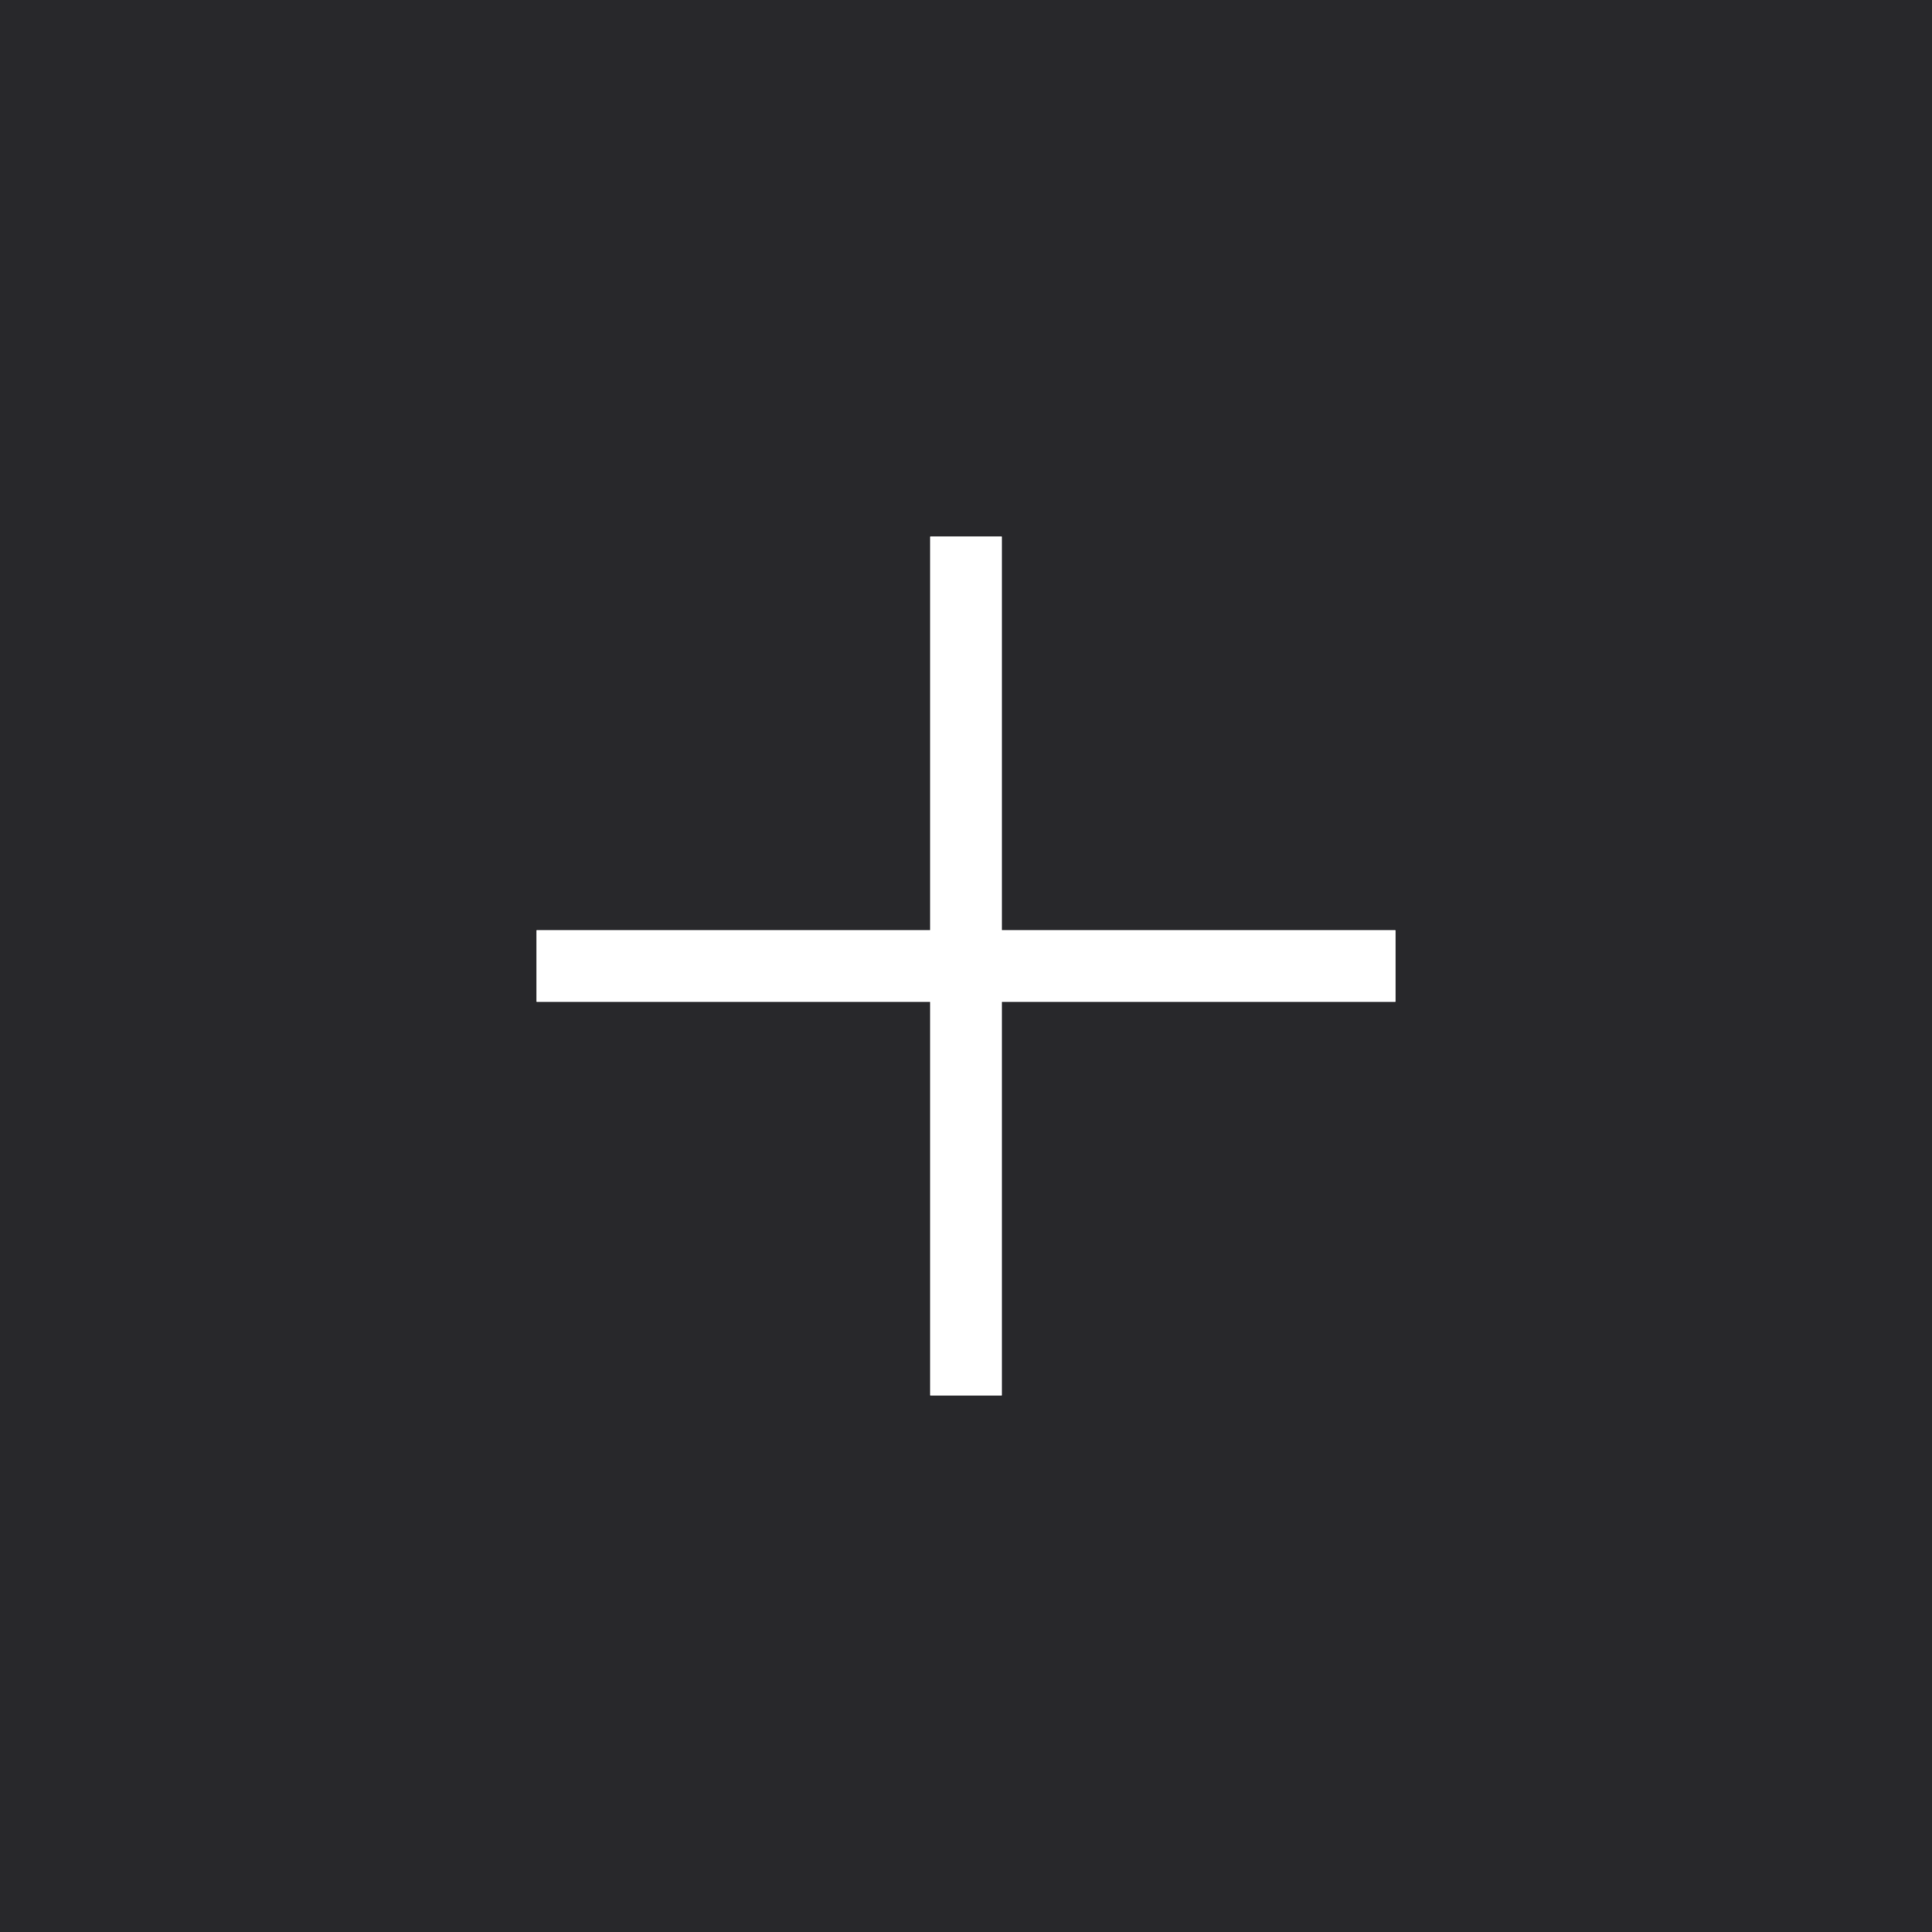
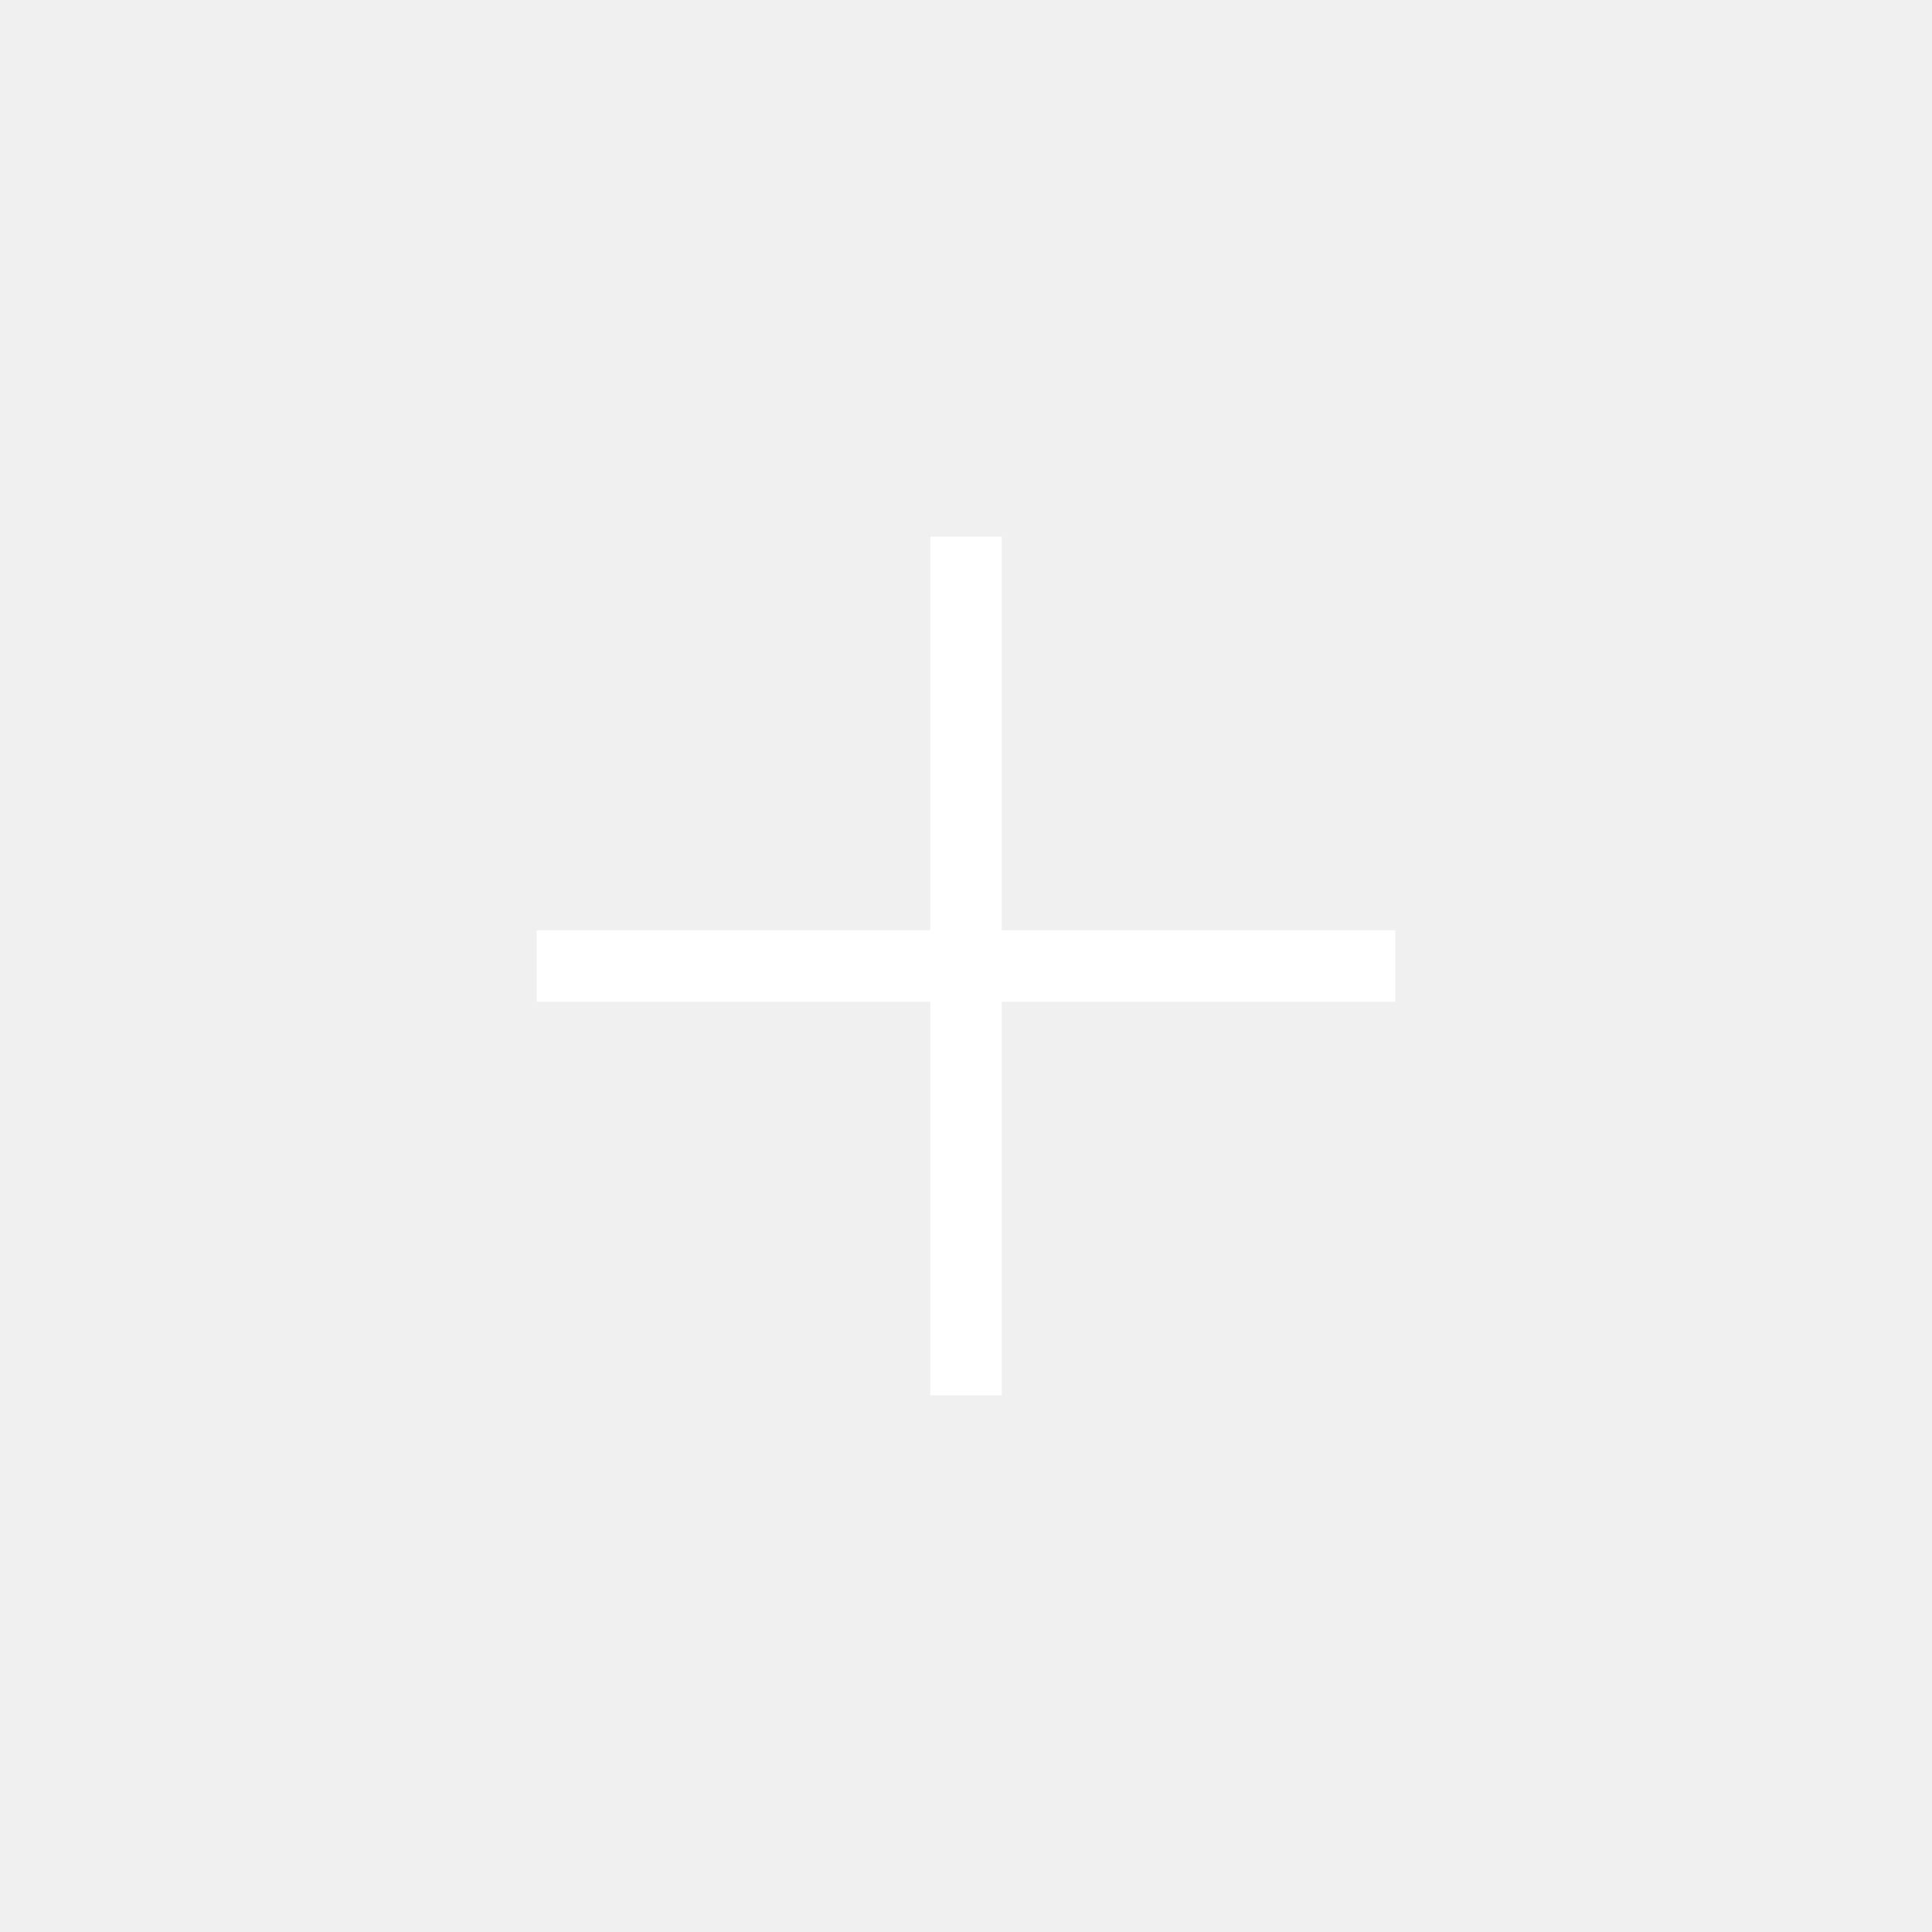
<svg xmlns="http://www.w3.org/2000/svg" version="1.1" id="Layer_1" x="0px" y="0px" width="54px" height="54px" viewBox="0 0 54 54" enable-background="new 0 0 54 54" xml:space="preserve">
-   <path fill="#28282B" d="M0,0v54h54V0H0z M39,28H28v11h-2V28H15v-2h11V15h2v11h11V28z" />
  <path fill="#FFFFFF" d="M39,28H28v11h-2V28H15v-2h11V15h2v11h11V28z" />
</svg>
